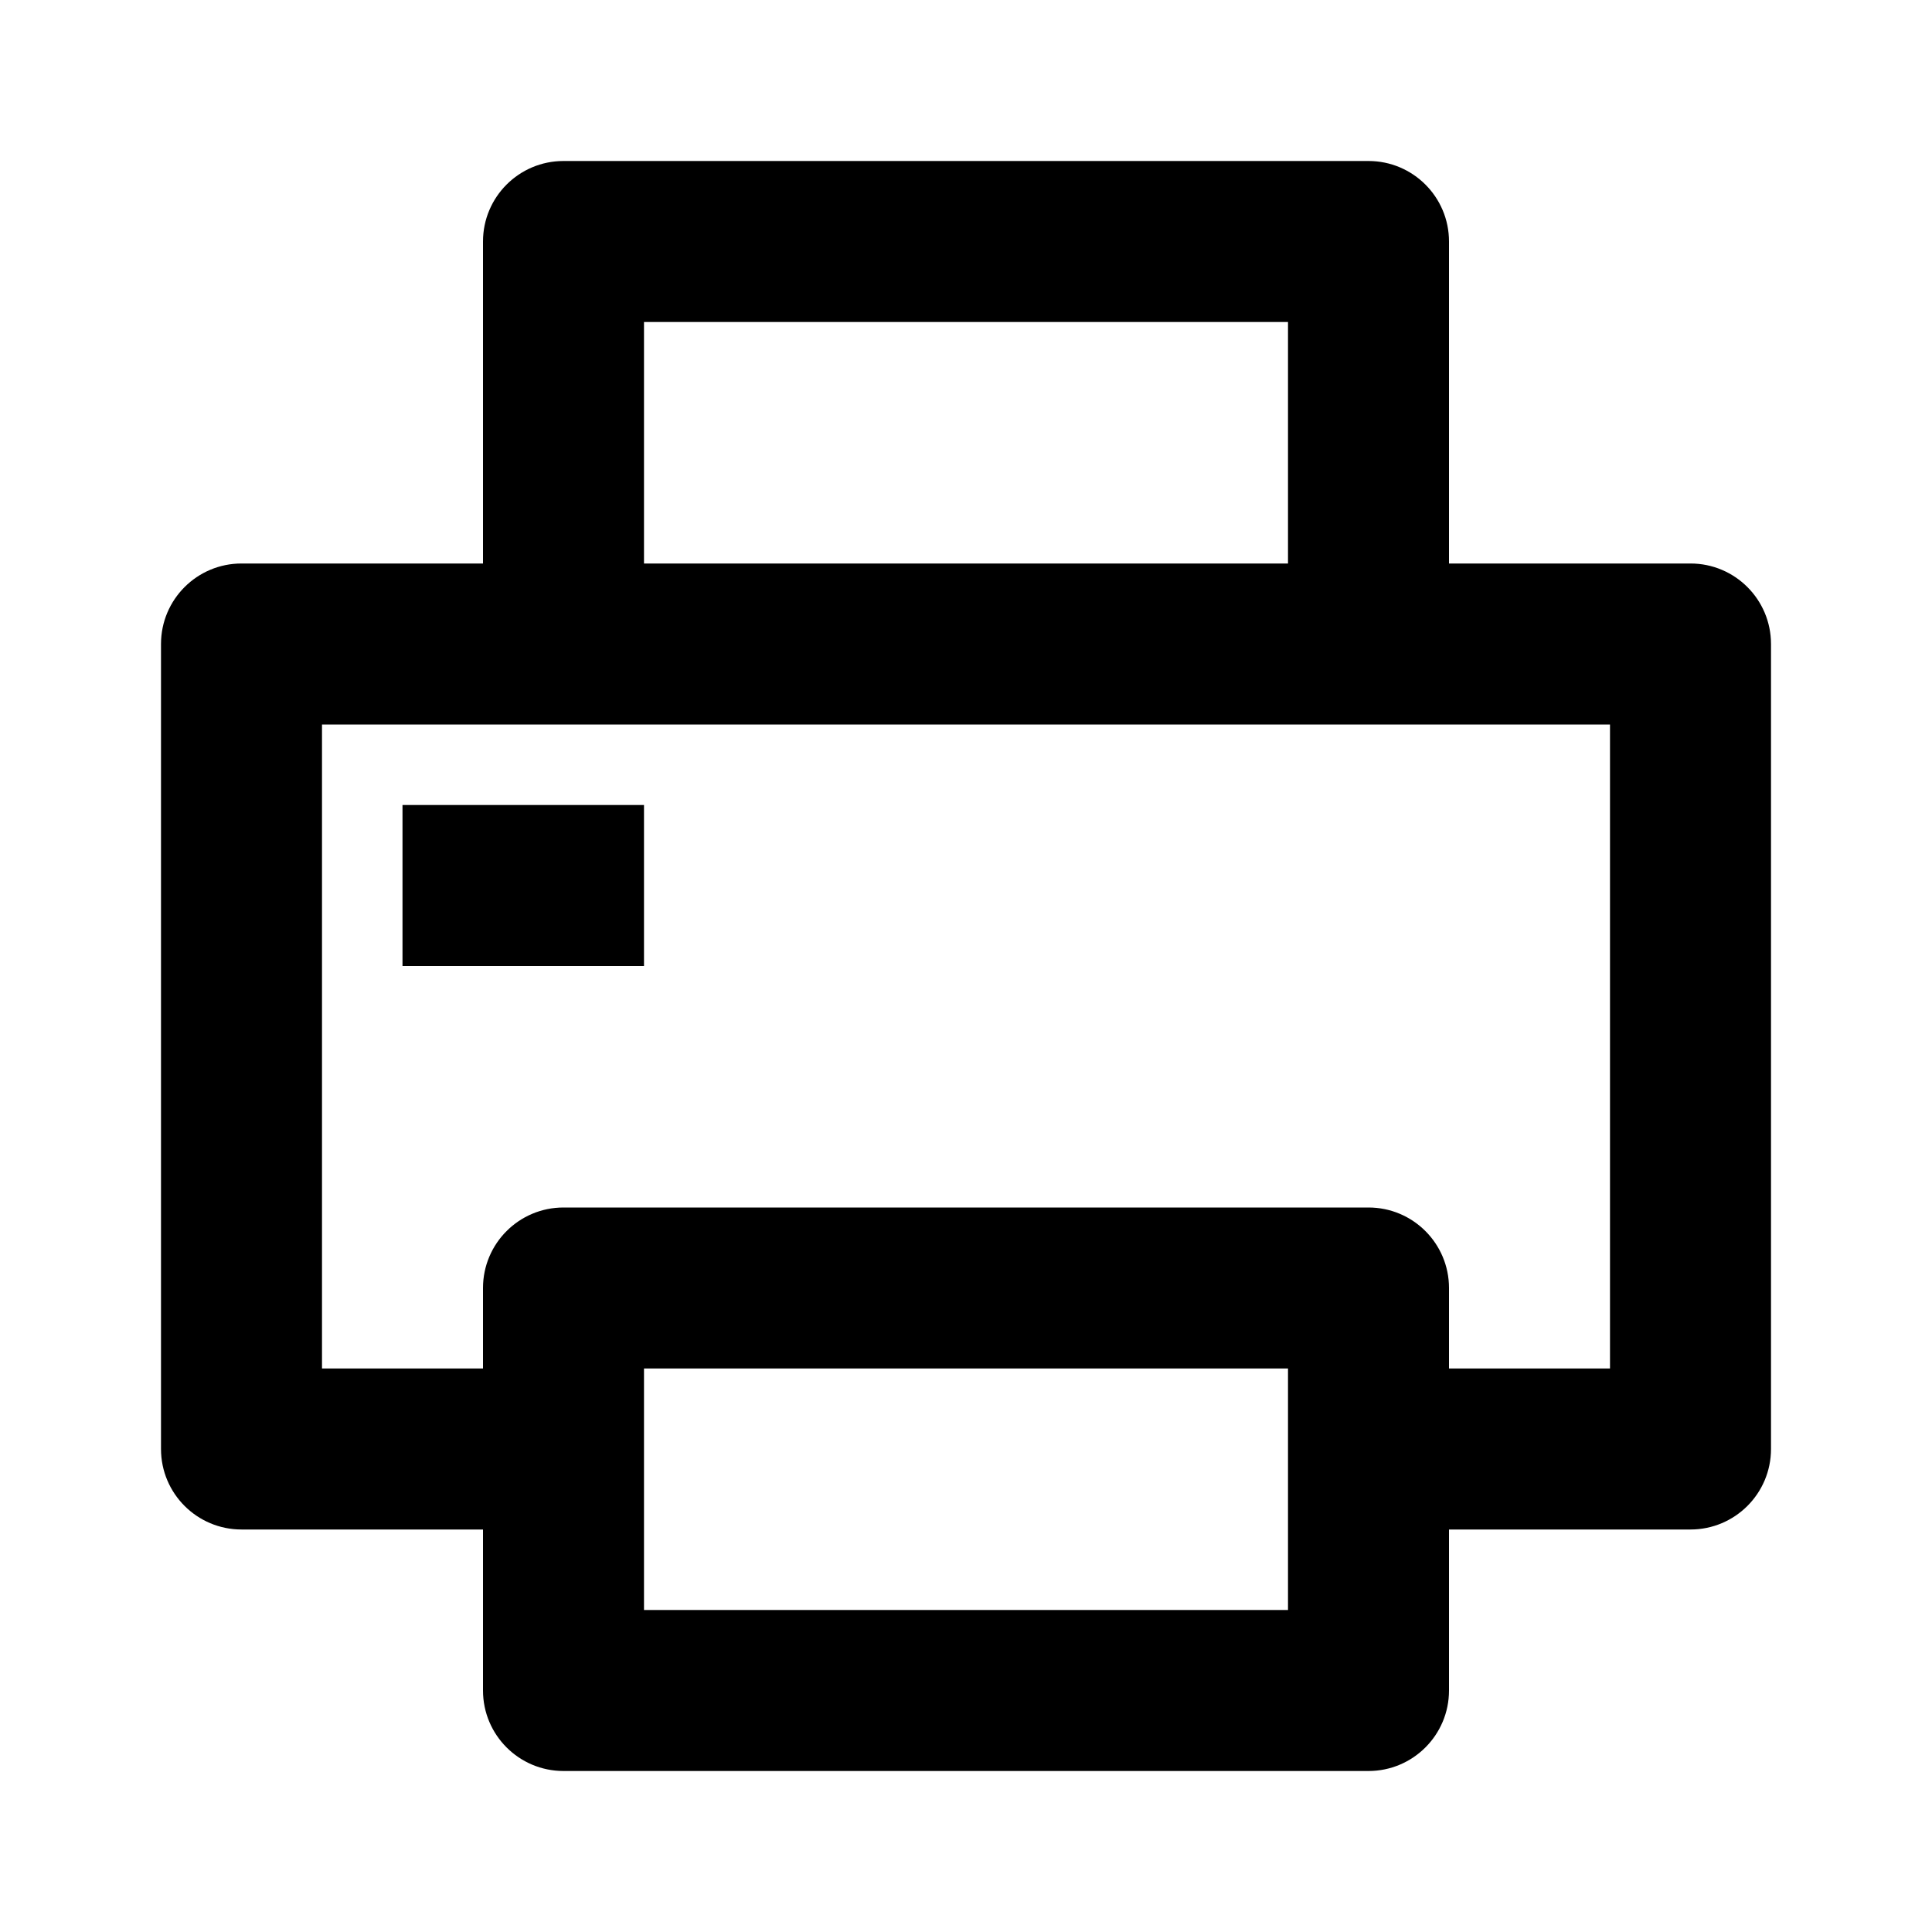
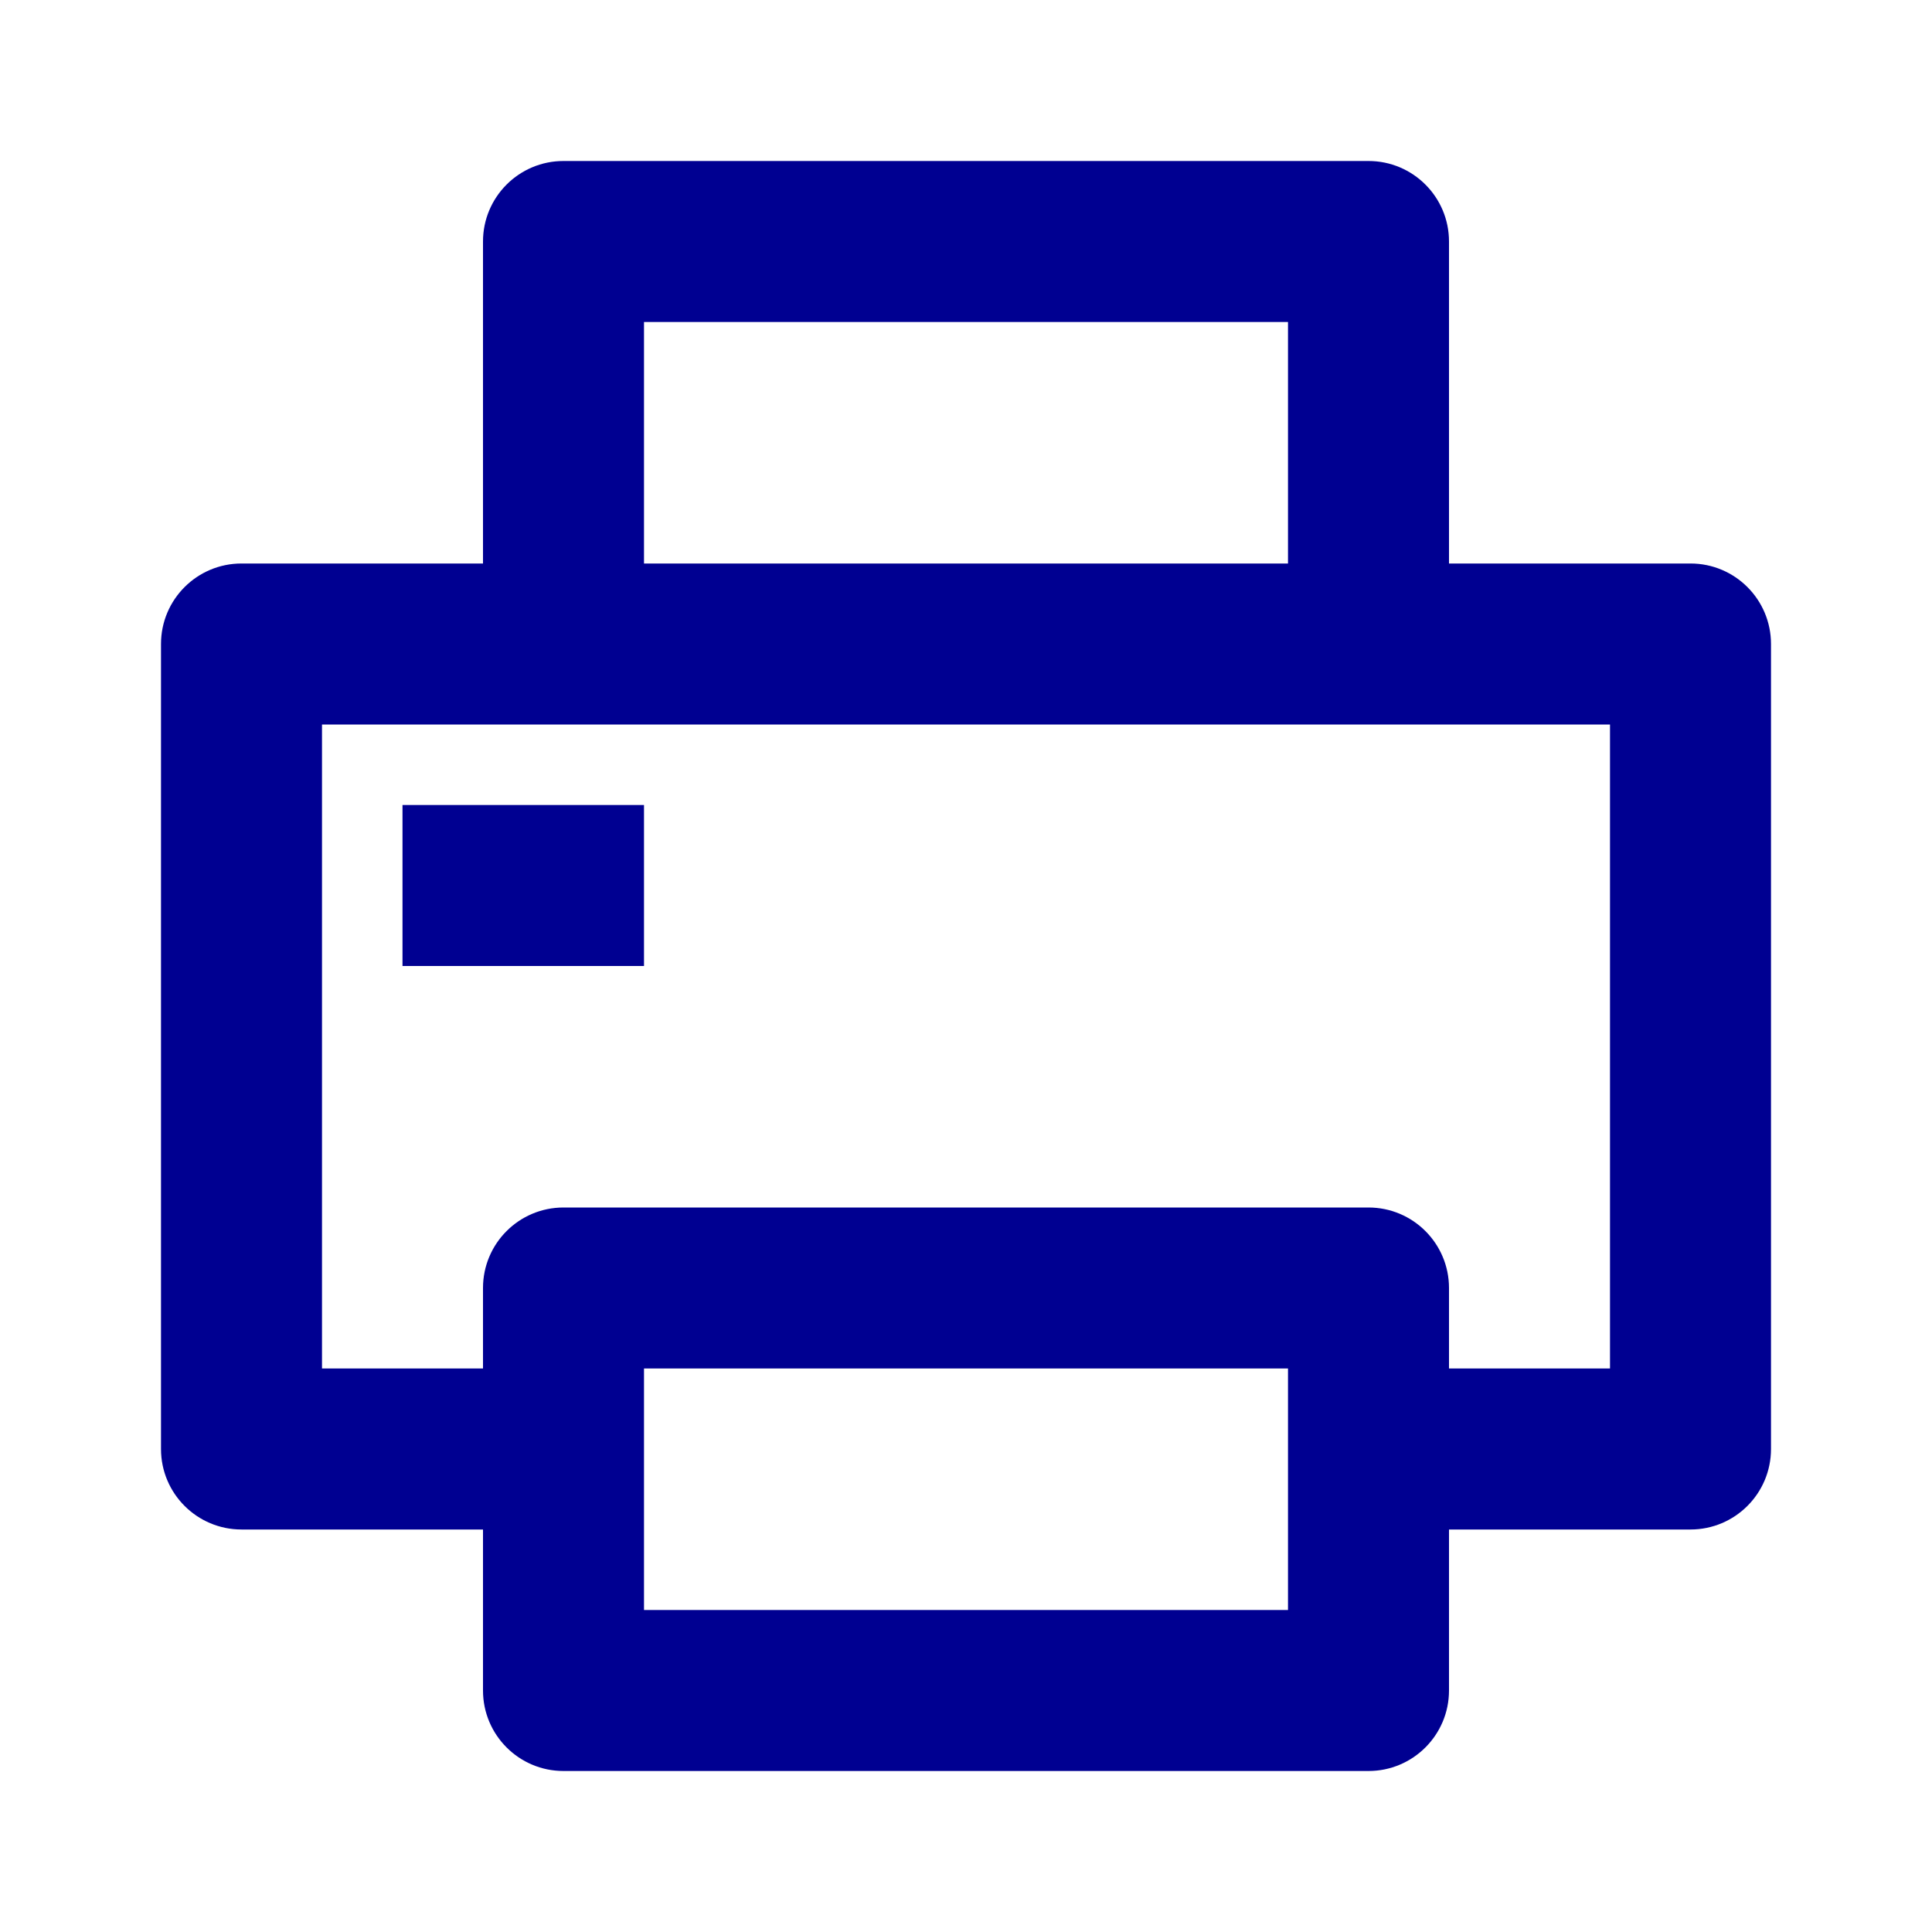
- <svg xmlns="http://www.w3.org/2000/svg" viewBox="0 0 24 24" width="24" height="24">
+ <svg xmlns="http://www.w3.org/2000/svg" viewBox="0 0 24 24" fill="#000091" width="12" height="12">
  <path d="M6 19H3a1 1 0 0 1-1-1V8a1 1 0 0 1 1-1h3V3a1 1 0 0 1 1-1h10a1 1 0 0 1 1 1v4h3a1 1 0 0 1 1 1v10a1 1 0 0 1-1 1h-3v2a1 1 0 0 1-1 1H7a1 1 0 0 1-1-1v-2Zm0-2v-1a1 1 0 0 1 1-1h10a1 1 0 0 1 1 1v1h2V9H4v8h2ZM8 4v3h8V4H8Zm0 13v3h8v-3H8Zm-3-7h3v2H5v-2Z" />
</svg>
